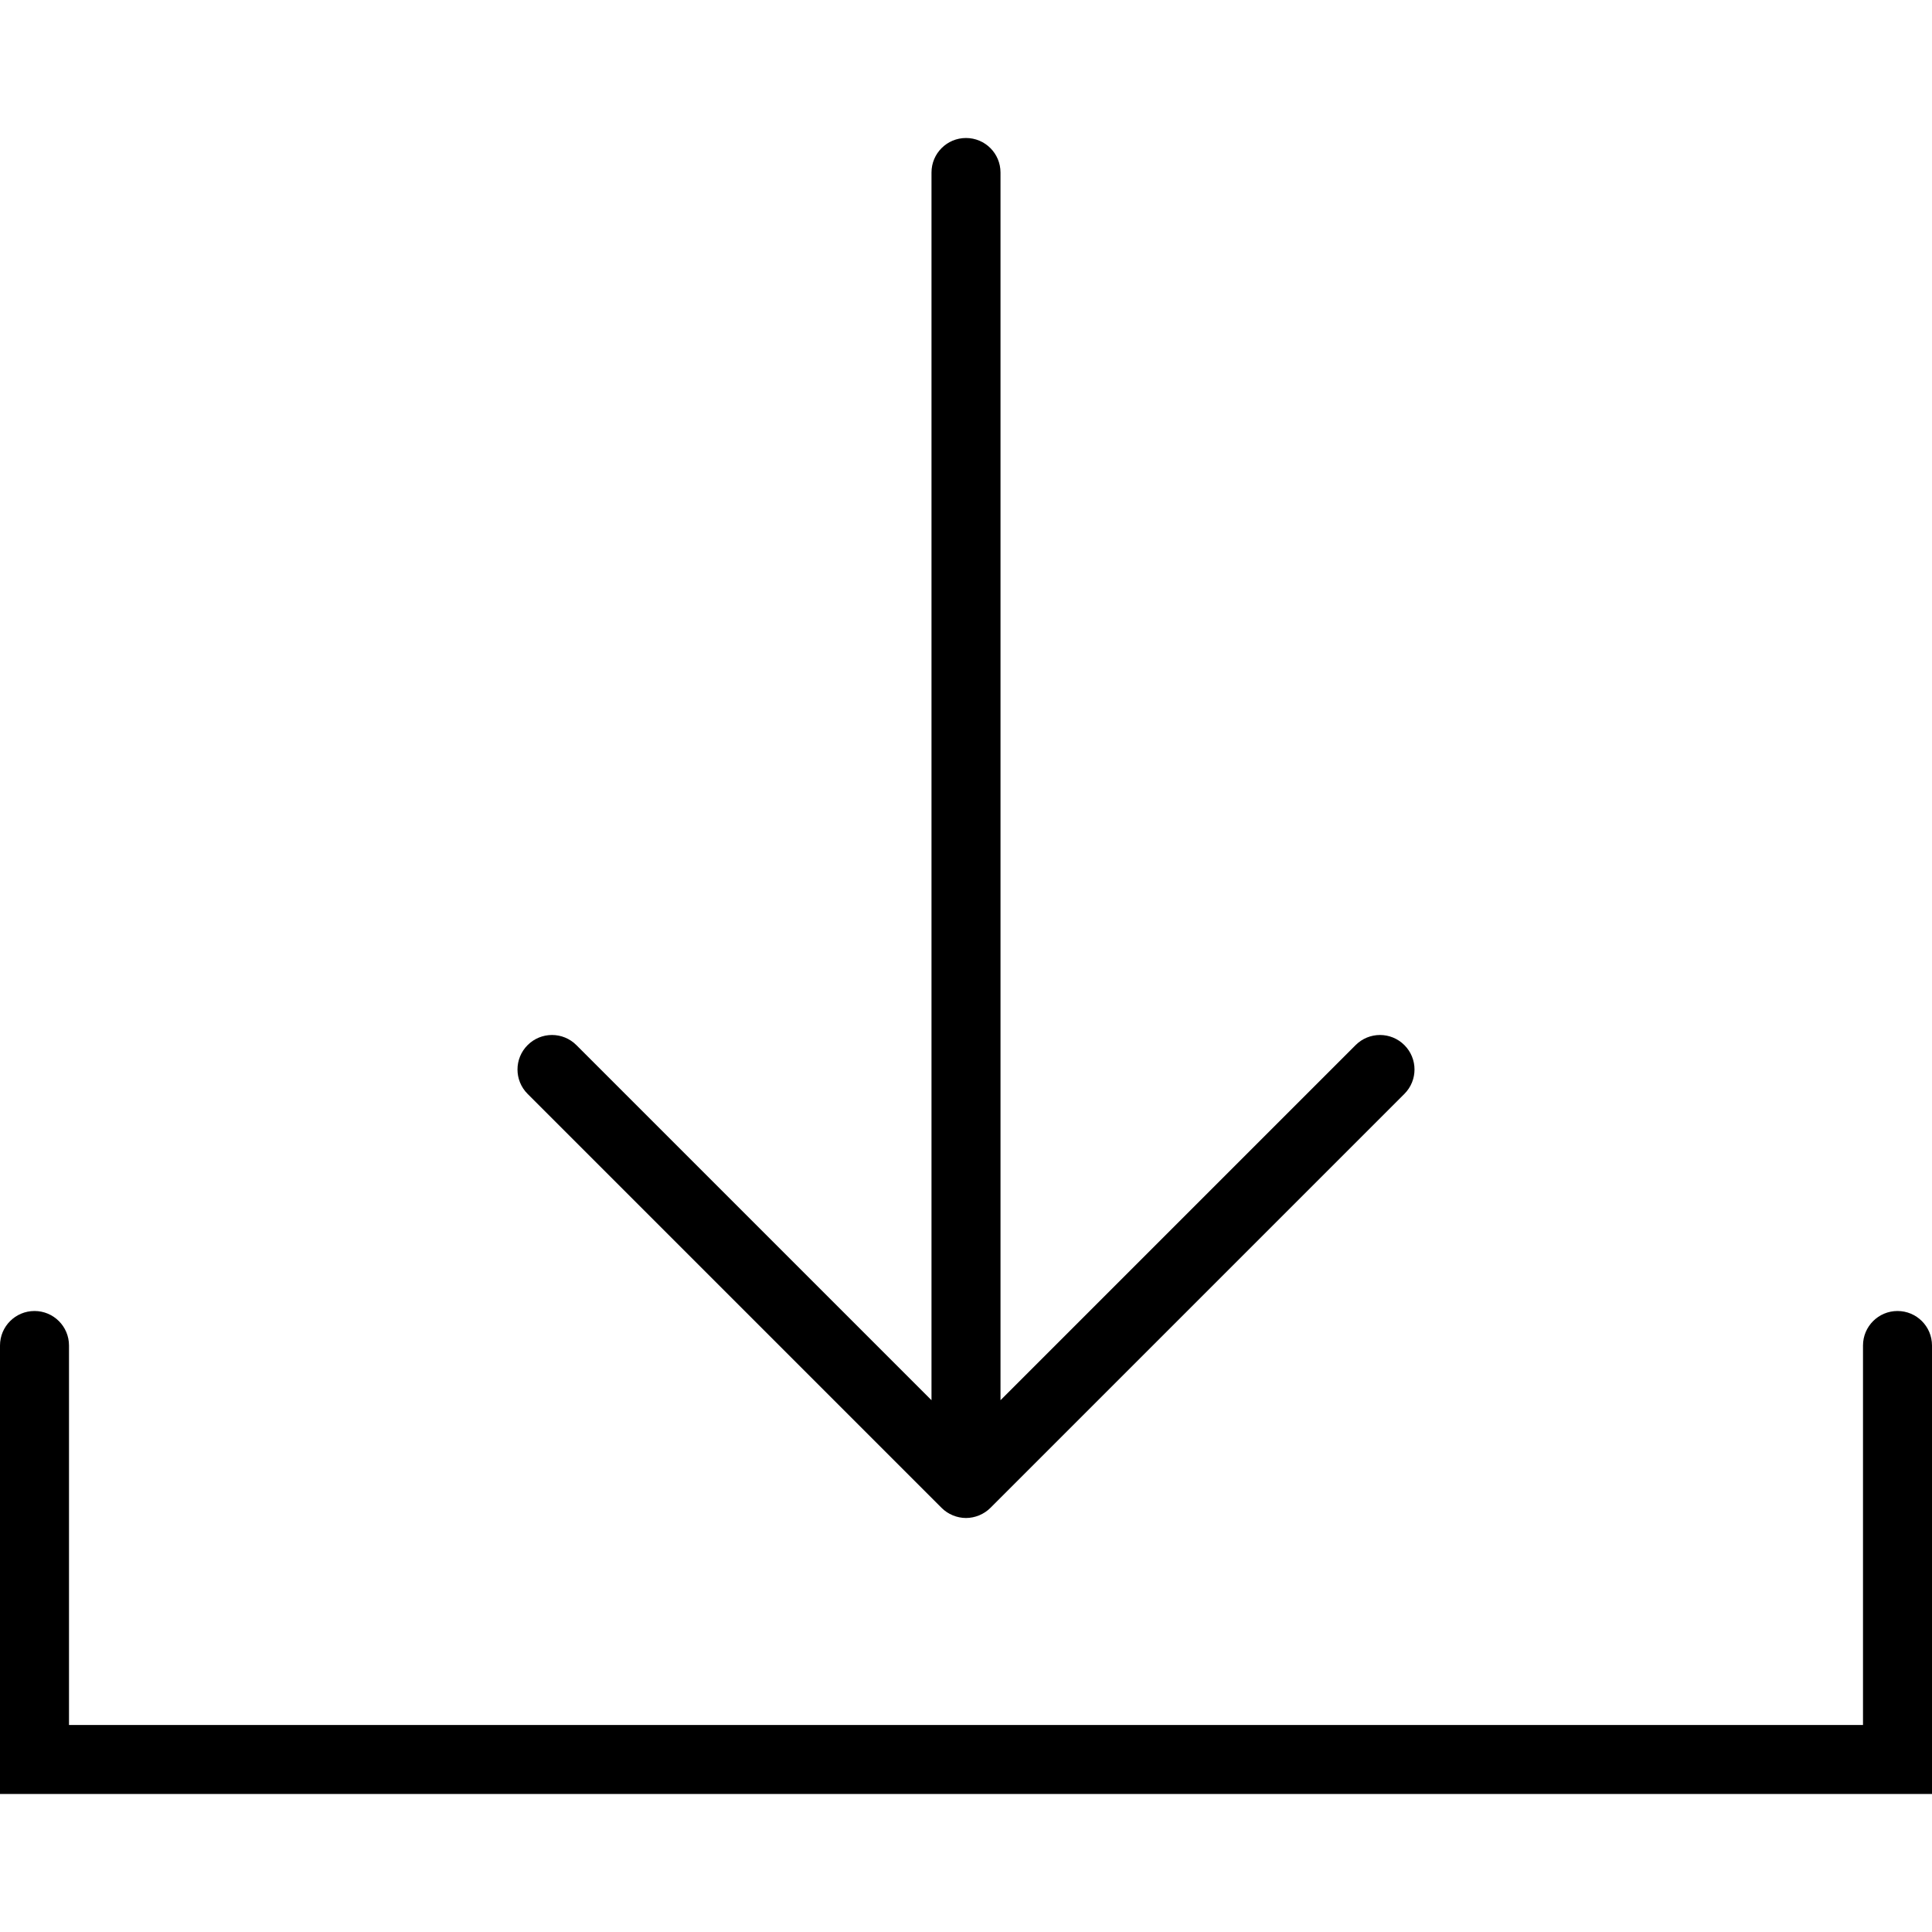
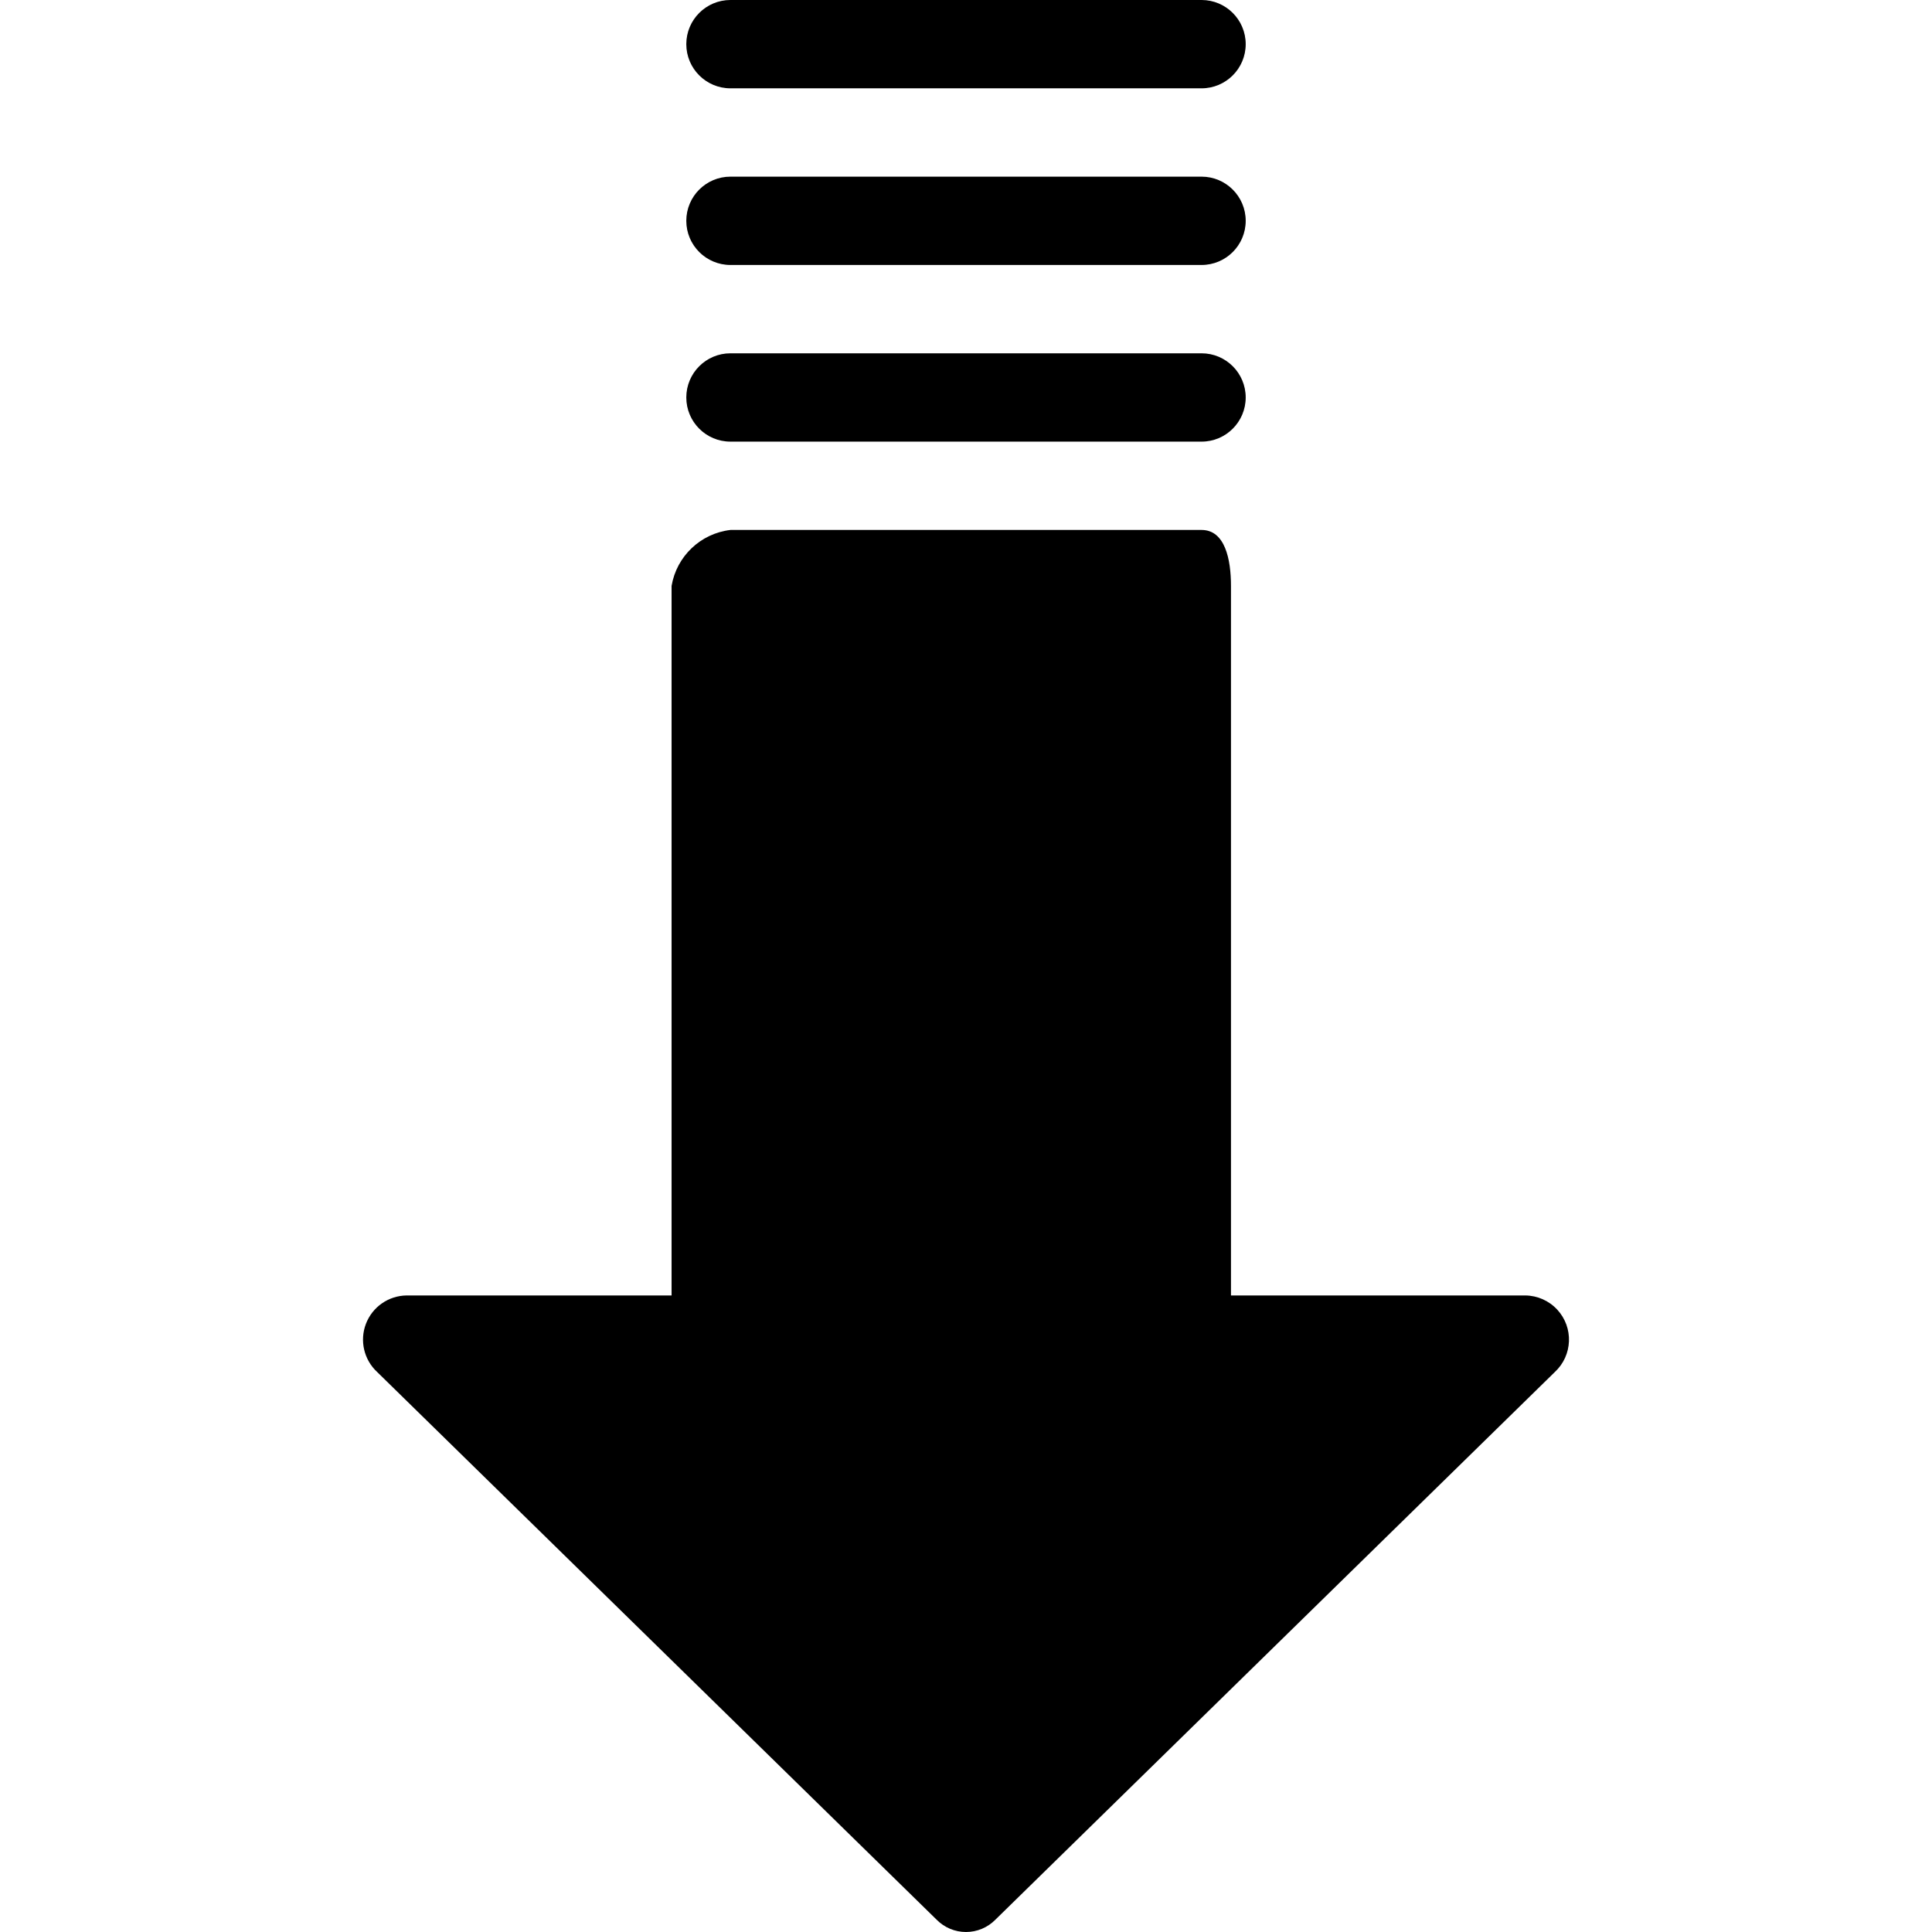
- <svg xmlns="http://www.w3.org/2000/svg" version="1.1" id="Capa_1" x="0px" y="0px" viewBox="0 0 56 56" style="enable-background:new 0 0 56 56;" xml:space="preserve">
-   <g>
-     <path d="M27.292,43.706c0.092,0.093,0.203,0.166,0.326,0.217C27.74,43.973,27.87,44,28,44s0.26-0.027,0.382-0.077   c0.123-0.051,0.233-0.124,0.326-0.217l11.999-11.999c0.391-0.391,0.391-1.023,0-1.414s-1.023-0.391-1.414,0L29,40.586V5   c0-0.553-0.448-1-1-1s-1,0.447-1,1v35.586L16.707,30.293c-0.391-0.391-1.023-0.391-1.414,0s-0.391,1.023,0,1.414L27.292,43.706z" />
-     <path d="M55,38c-0.552,0-1,0.447-1,1v11H2V39c0-0.553-0.448-1-1-1s-1,0.447-1,1v13h56V39C56,38.447,55.552,38,55,38z" />
-   </g>
-   <g>
- </g>
-   <g>
- </g>
-   <g>
- </g>
-   <g>
- </g>
-   <g>
- </g>
-   <g>
- </g>
-   <g>
- </g>
-   <g>
- </g>
-   <g>
- </g>
-   <g>
- </g>
-   <g>
- </g>
-   <g>
- </g>
-   <g>
- </g>
-   <g>
- </g>
-   <g>
- </g>
+ <svg xmlns="http://www.w3.org/2000/svg" viewBox="0 0 342.832 342.832">
+   <path d="M276.326 232.386a7.836 7.836 0 00-5.645-2.509h-52.245v-125.91c0-4.702-1.045-9.927-5.224-9.927H129.62a12.016 12.016 0 00-10.449 9.927v125.91h-47.02a7.836 7.836 0 00-5.224 13.584l99.265 97.176a7.314 7.314 0 0010.449 0l99.265-97.176a7.837 7.837 0 00.42-11.075z" />
+   <path d="M129.62 78.367h83.592a7.837 7.837 0 000-15.674H129.62a7.837 7.837 0 000 15.674z" />
+   <path d="M129.62 47.02h83.592a7.837 7.837 0 000-15.674H129.62a7.837 7.837 0 000 15.674z" />
+   <path d="M129.62 15.673h83.592a7.837 7.837 0 000-15.674H129.62a7.837 7.837 0 000 15.674z" />
</svg>
